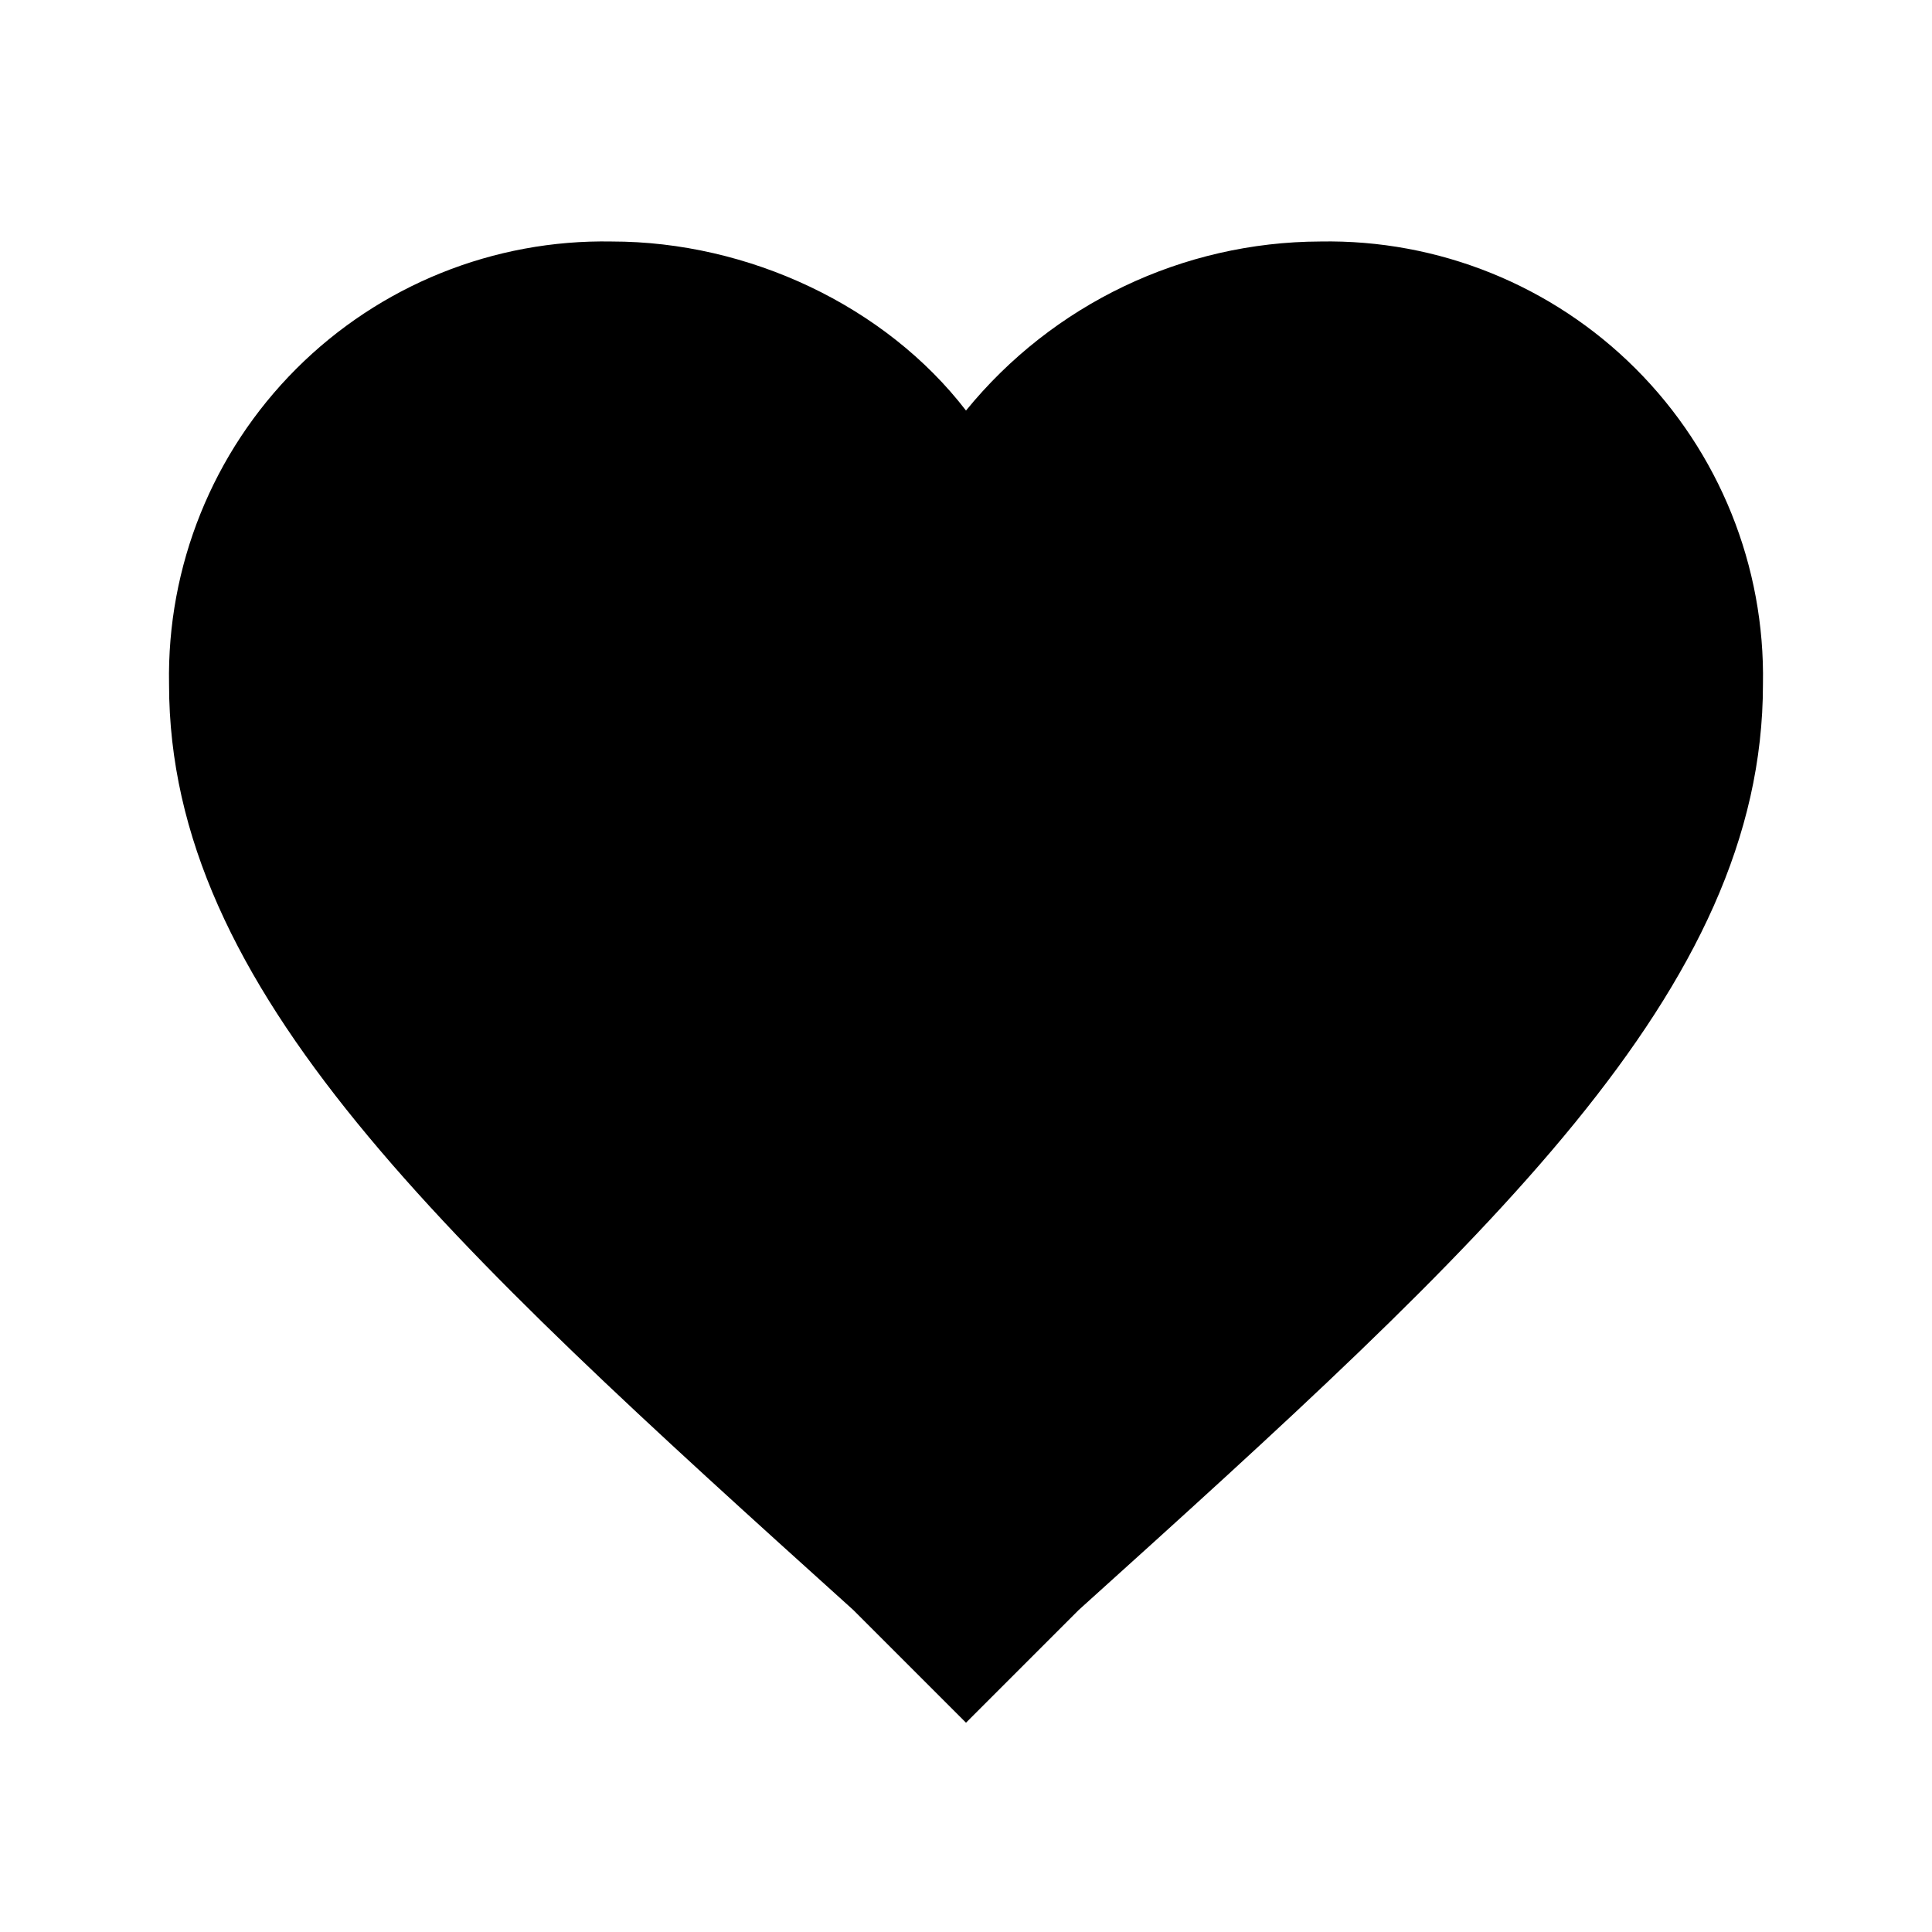
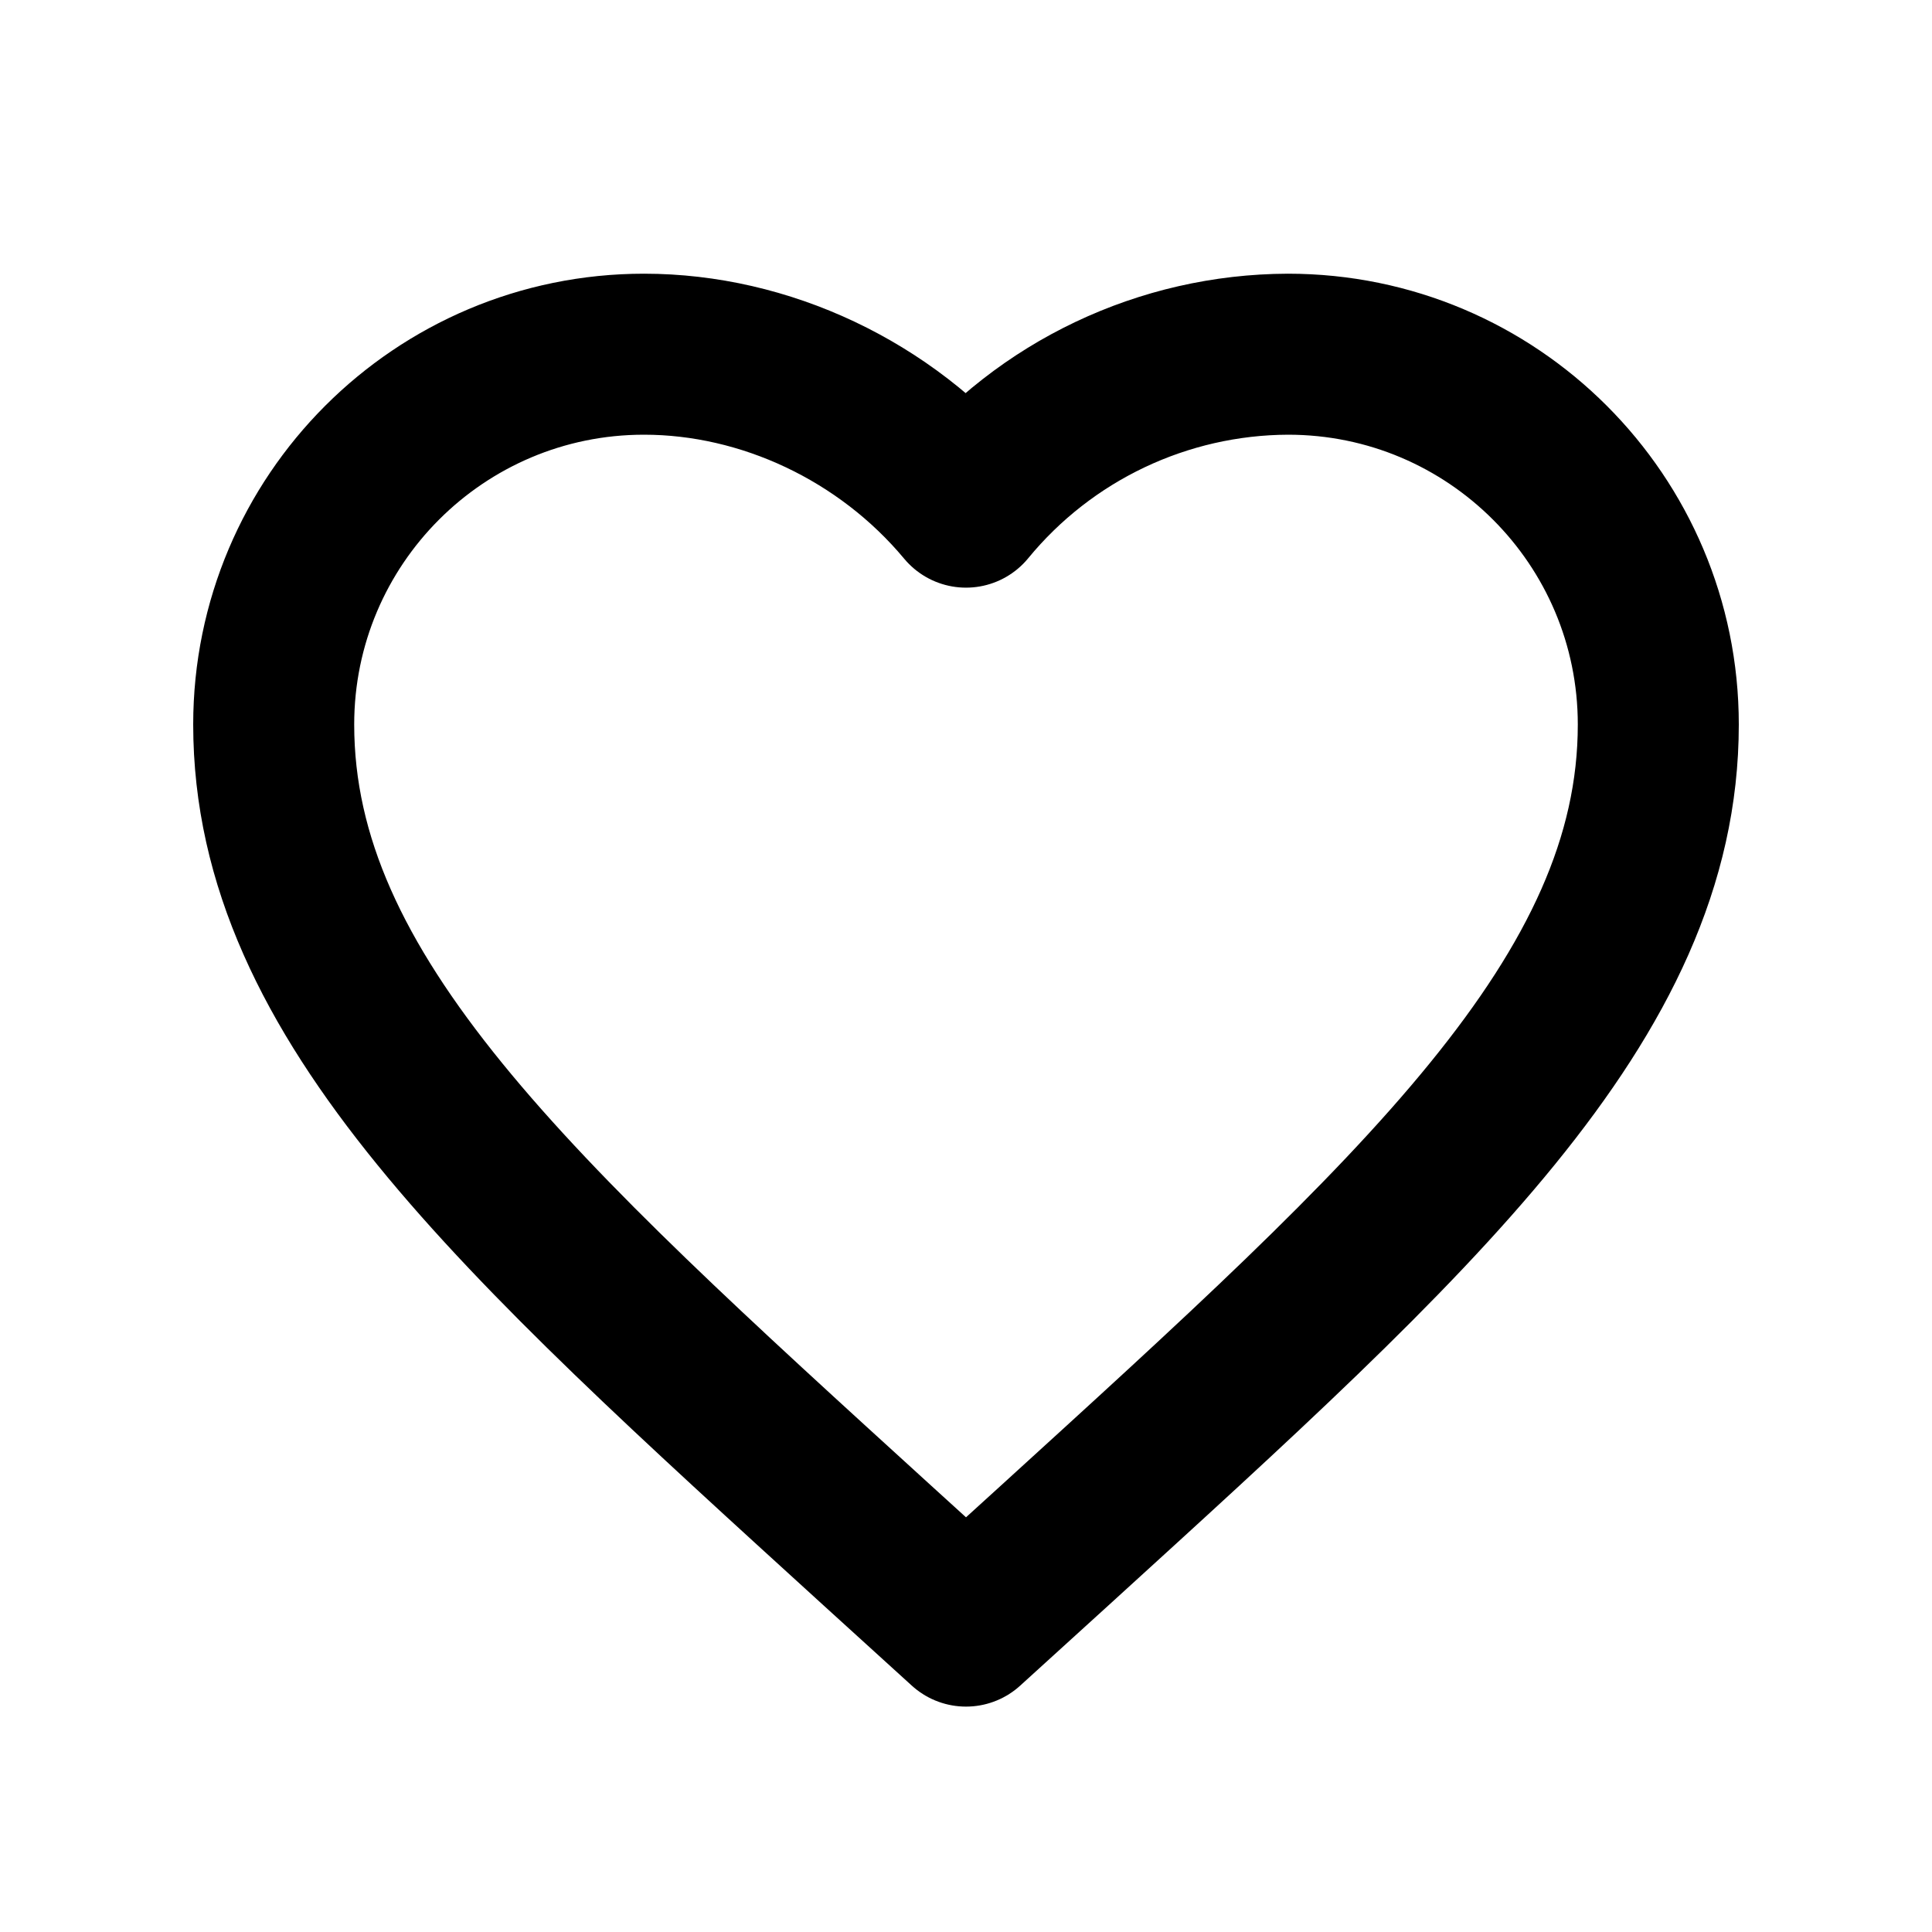
- <svg xmlns="http://www.w3.org/2000/svg" viewBox="0 0 24 24">
-   <path d="M12 21.4 10.6 20C5.5 15.4 2.1 12.3 2.1 8.5A5.4 5.4 0 0 1 7.6 3c1.7 0 3.4.8 4.4 2.1A5.7 5.7 0 0 1 16.4 3a5.4 5.4 0 0 1 5.5 5.5c0 3.8-3.4 6.9-8.5 11.5L12 21.4Z" />
+ <svg xmlns="http://www.w3.org/2000/svg" viewBox="0 0 24 24" fill="none" stroke="#000" stroke-width="2" stroke-linejoin="round">
+   <path d="M12 20.2 10.9 19.2C6.4 15.1 3.4 12.4 3.4 9A4.6 4.6 0 0 1 8 4.4c1.5 0 3 .7 4 1.9a5.2 5.2 0 0 1 4-1.9A4.6 4.6 0 0 1 20.6 9c0 3.4-3 6.1-7.5 10.2L12 20.2Z" />
</svg>
